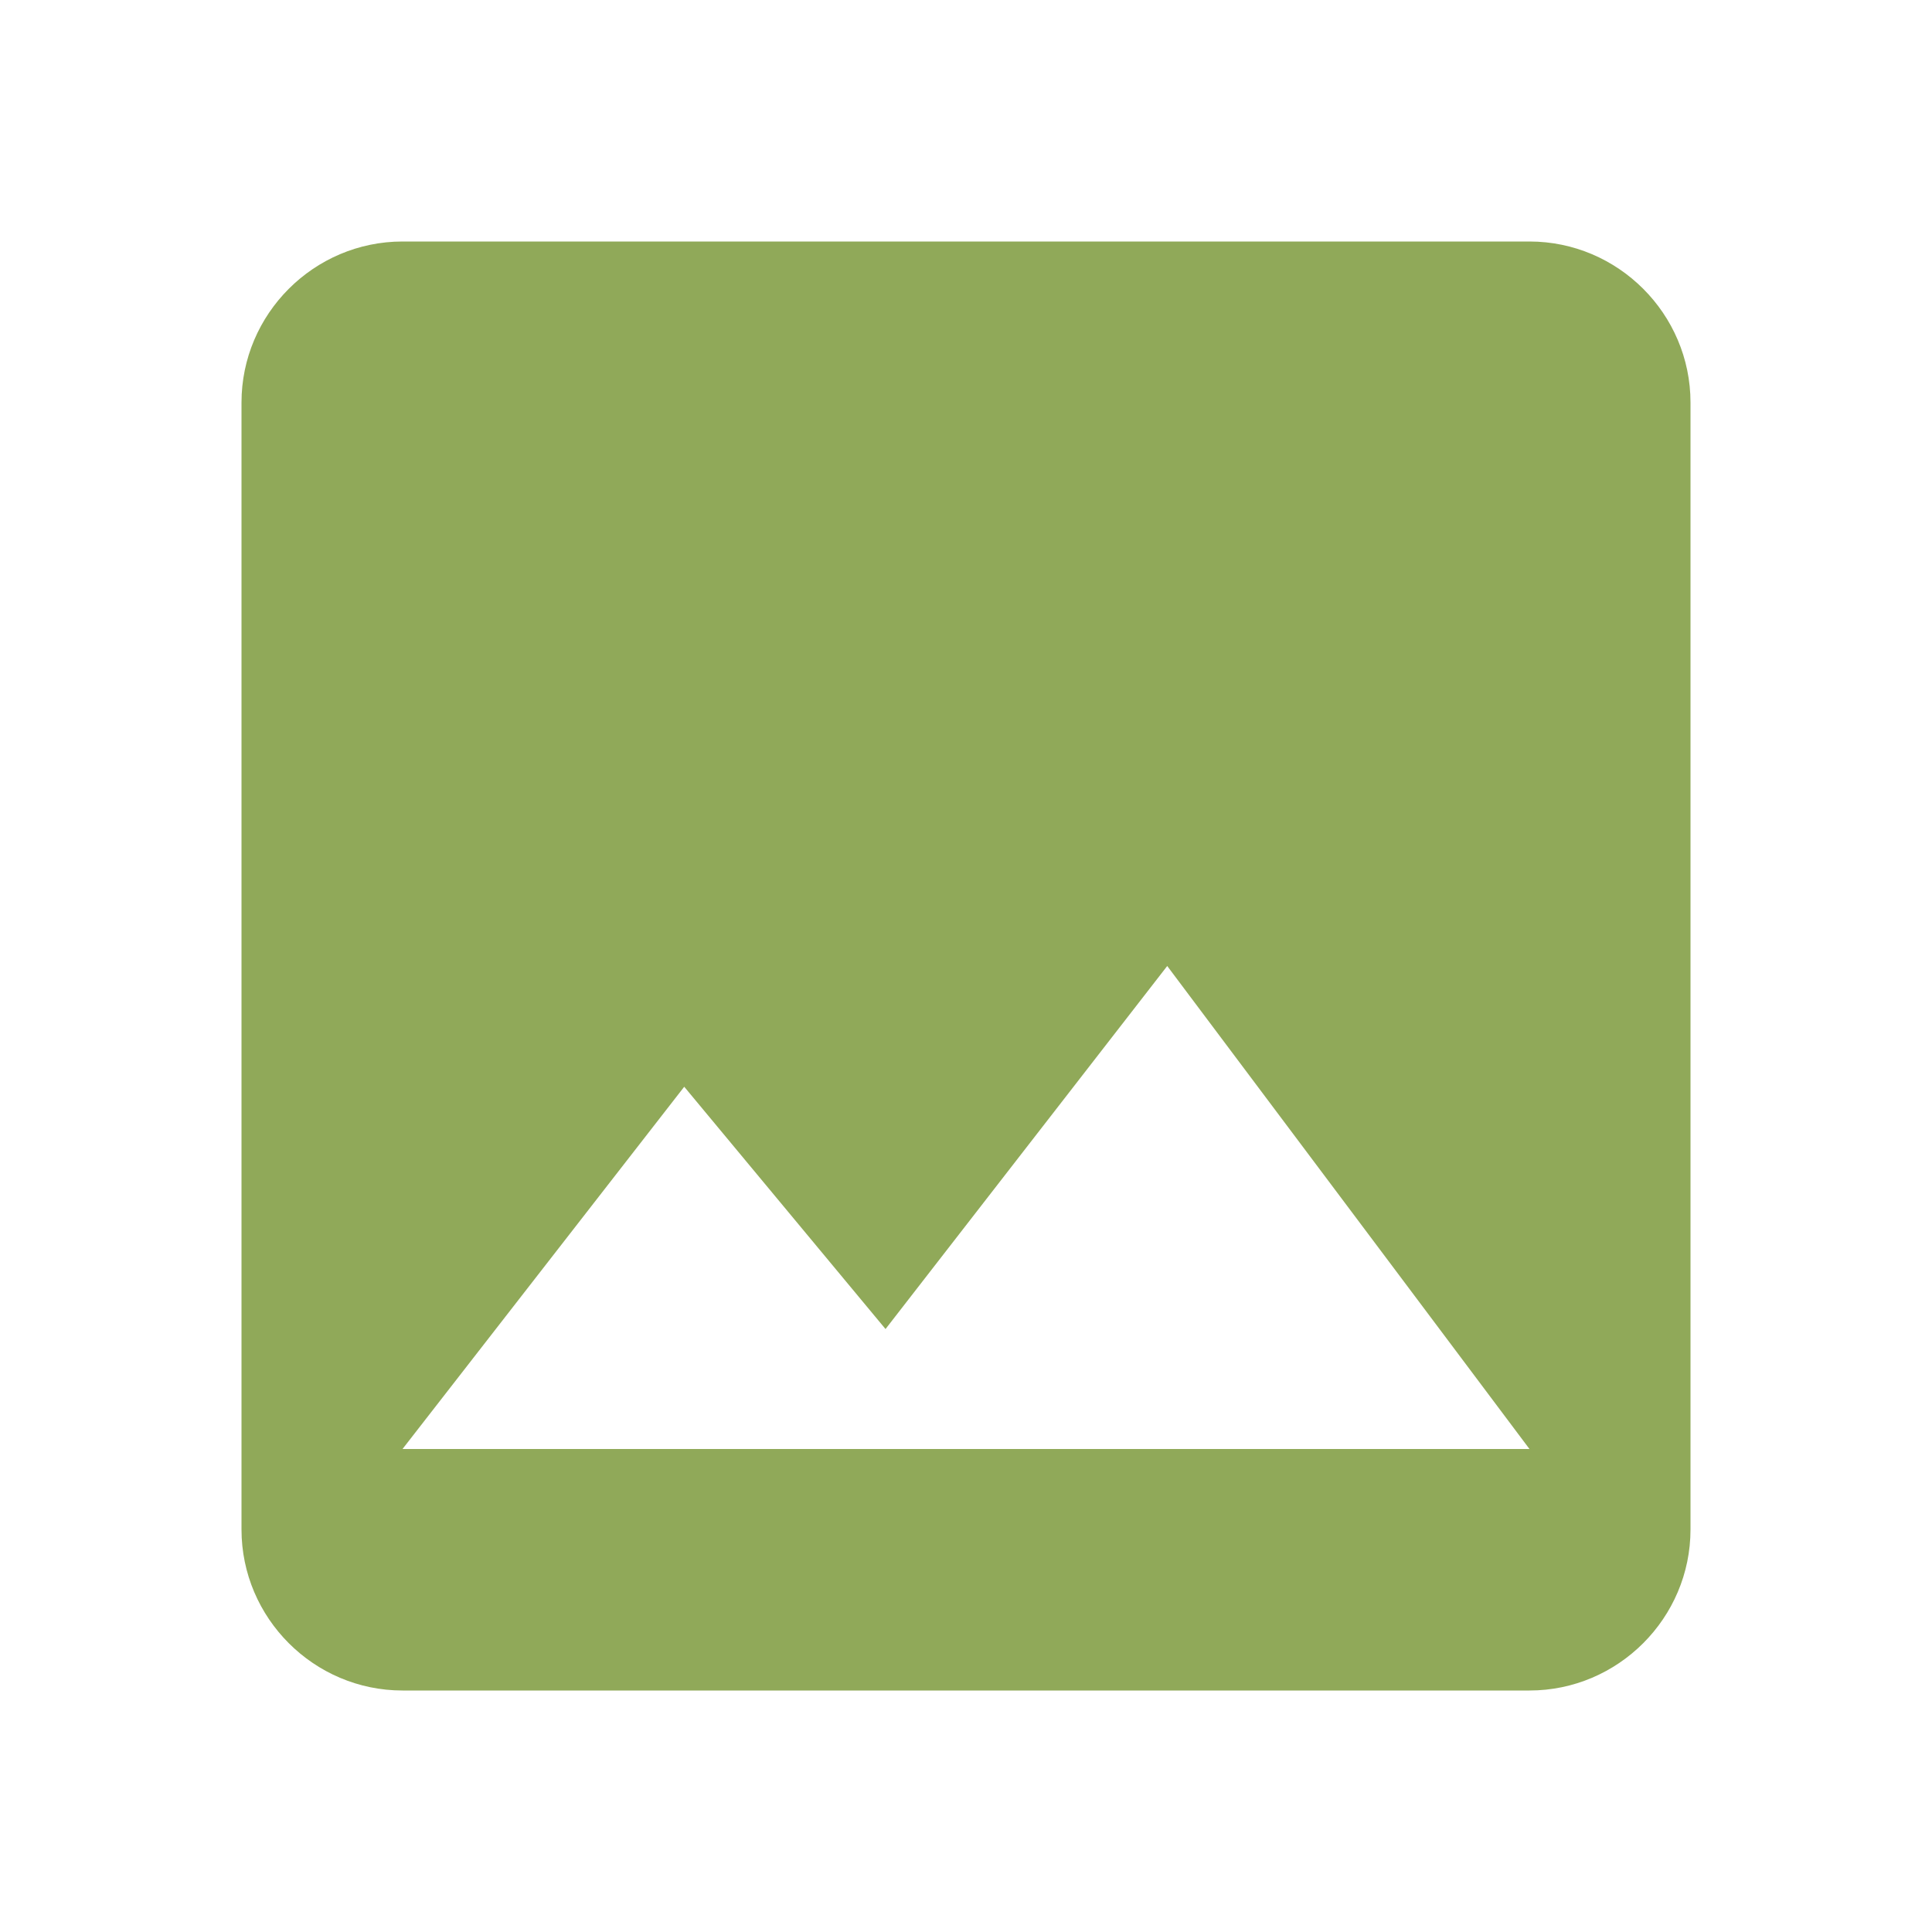
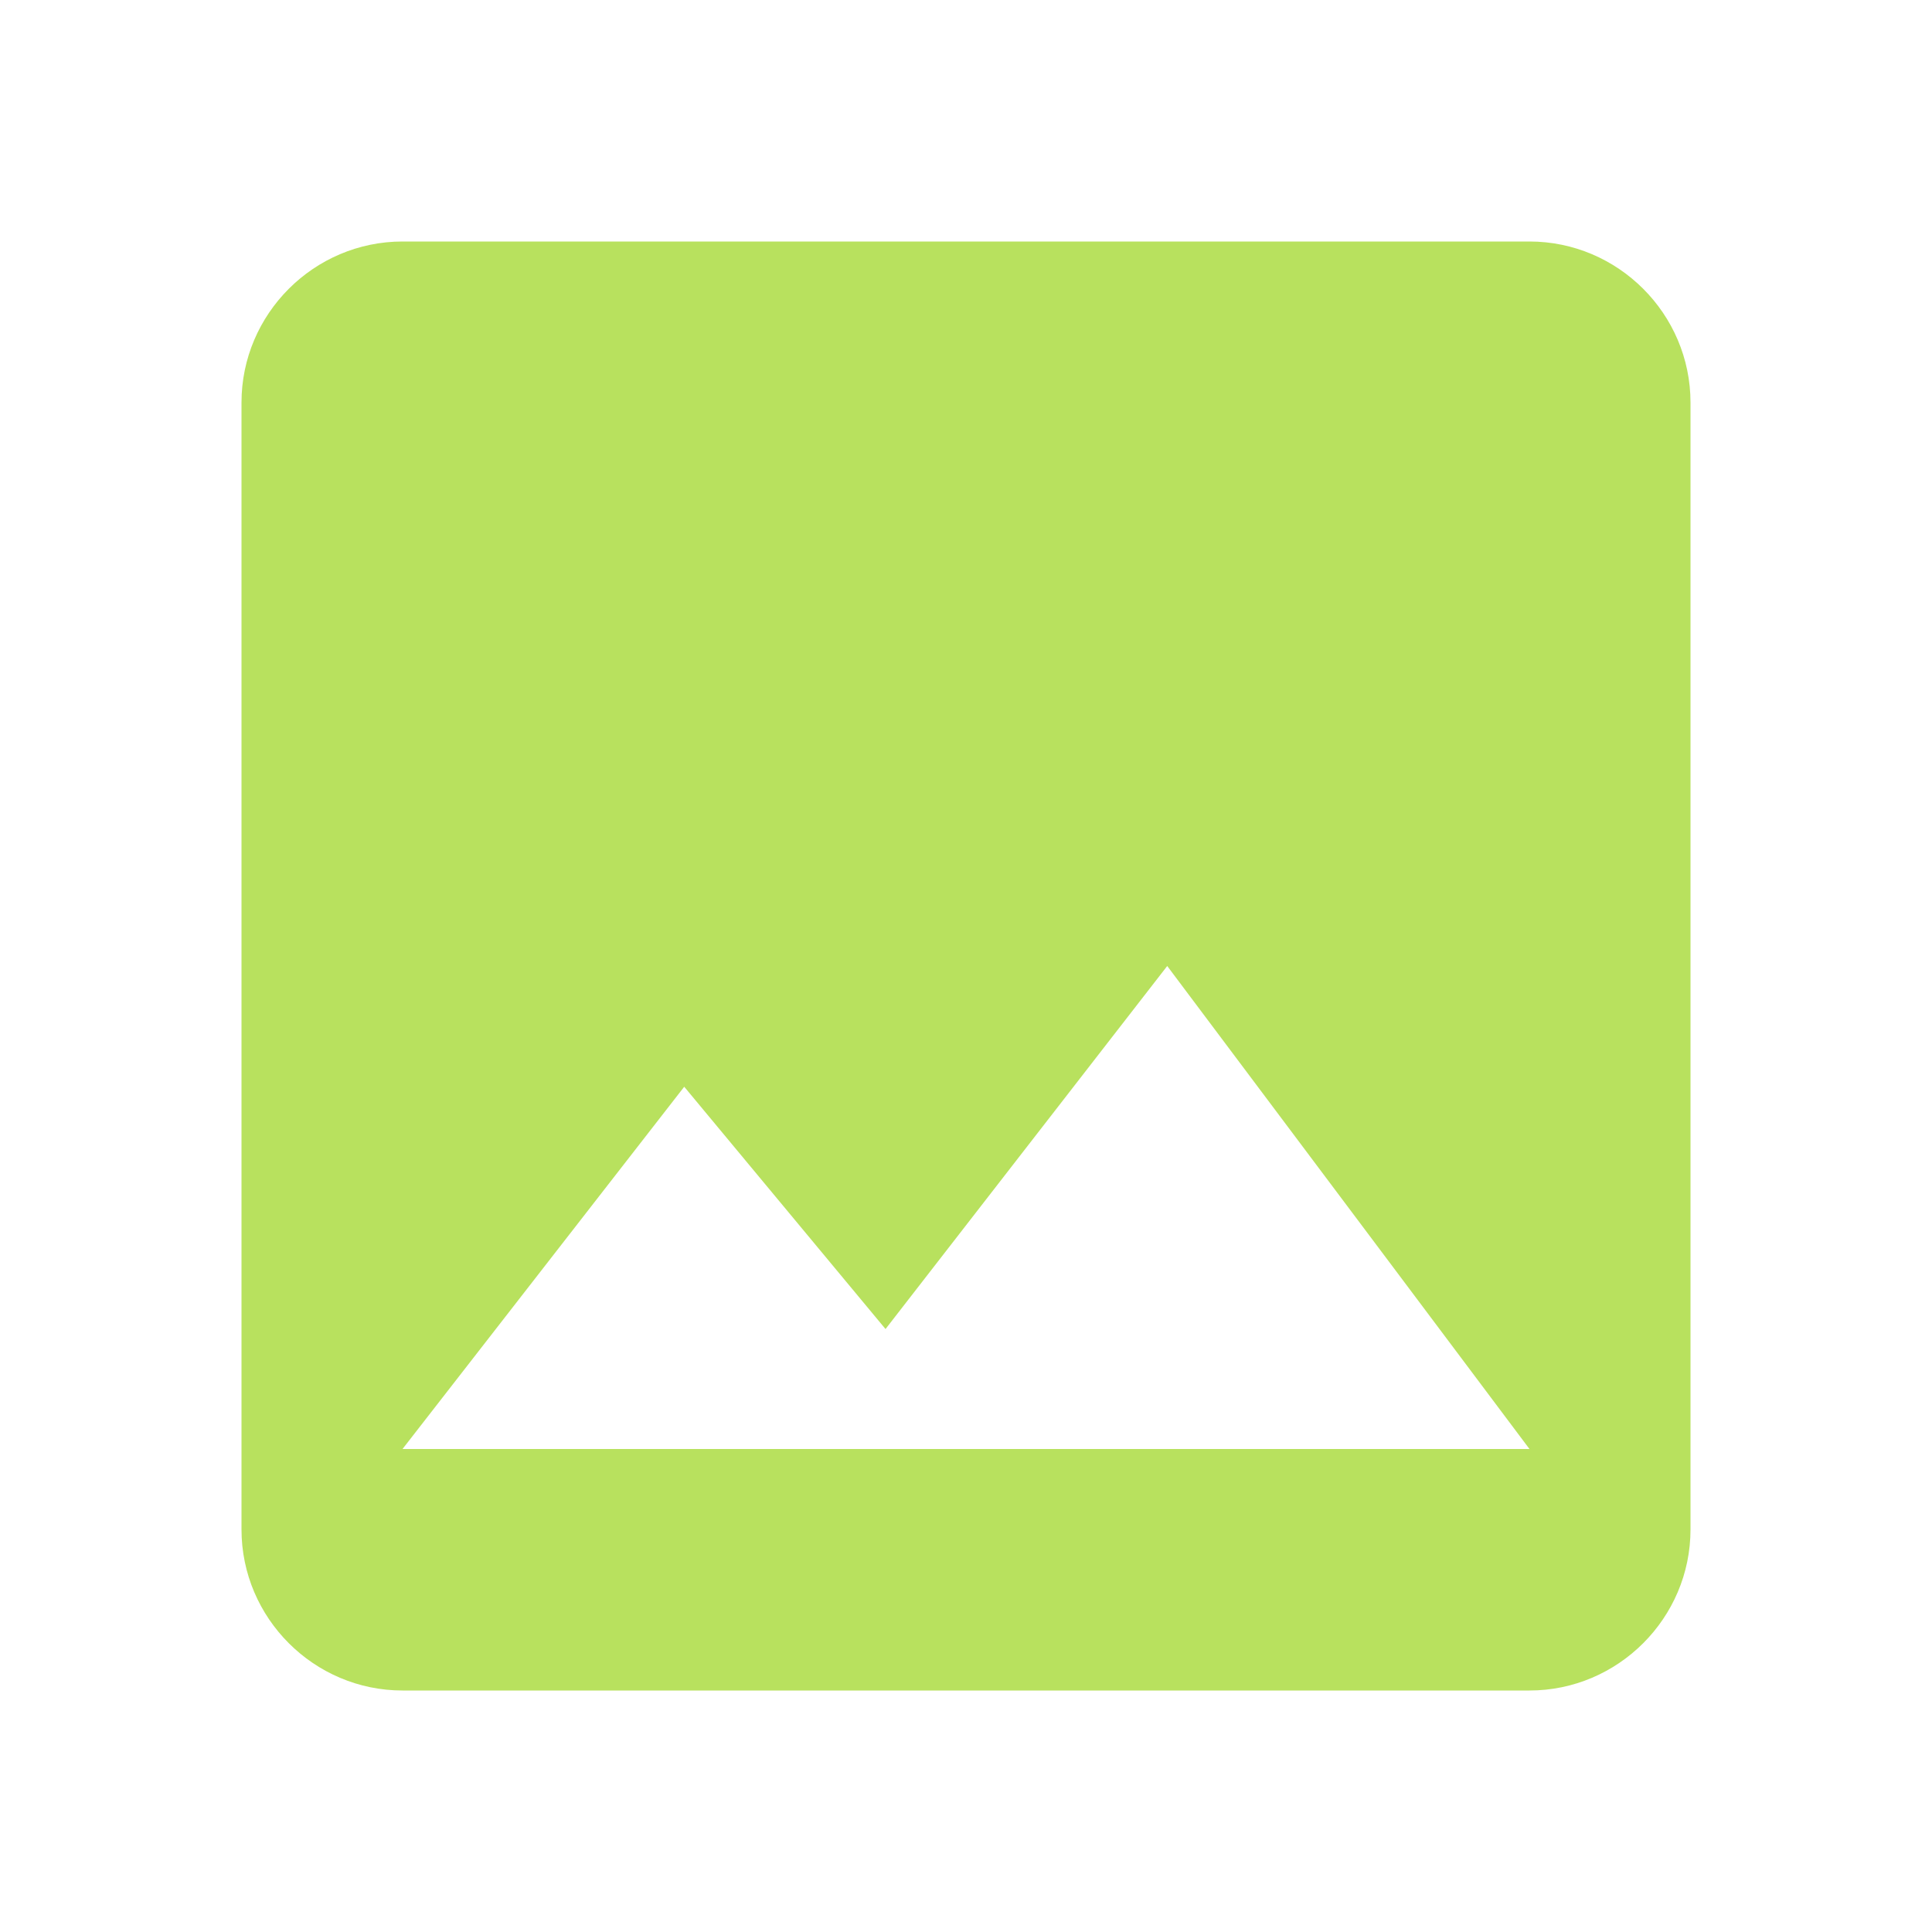
<svg xmlns="http://www.w3.org/2000/svg" width="32" height="32" viewBox="0 0 32 32">
-   <path fill="#90A959" fill-rule="evenodd" d="M28,25.333 L28,6.667 C28,5.2 26.8,4 25.333,4 L6.667,4 C5.2,4 4,5.2 4,6.667 L4,25.333 C4,26.8 5.2,28 6.667,28 L25.333,28 C26.8,28 28,26.8 28,25.333 L28,25.333 Z M11.333,18 L14.667,22.013 L19.333,16 L25.333,24 L6.667,24 L11.333,18 L11.333,18 Z" />
+   <path fill="#B8E15E" fill-rule="evenodd" d="M28,25.333 L28,6.667 C28,5.2 26.8,4 25.333,4 L6.667,4 C5.2,4 4,5.2 4,6.667 L4,25.333 C4,26.8 5.2,28 6.667,28 L25.333,28 C26.8,28 28,26.8 28,25.333 L28,25.333 Z M11.333,18 L14.667,22.013 L19.333,16 L25.333,24 L6.667,24 L11.333,18 L11.333,18 Z" />
</svg>
